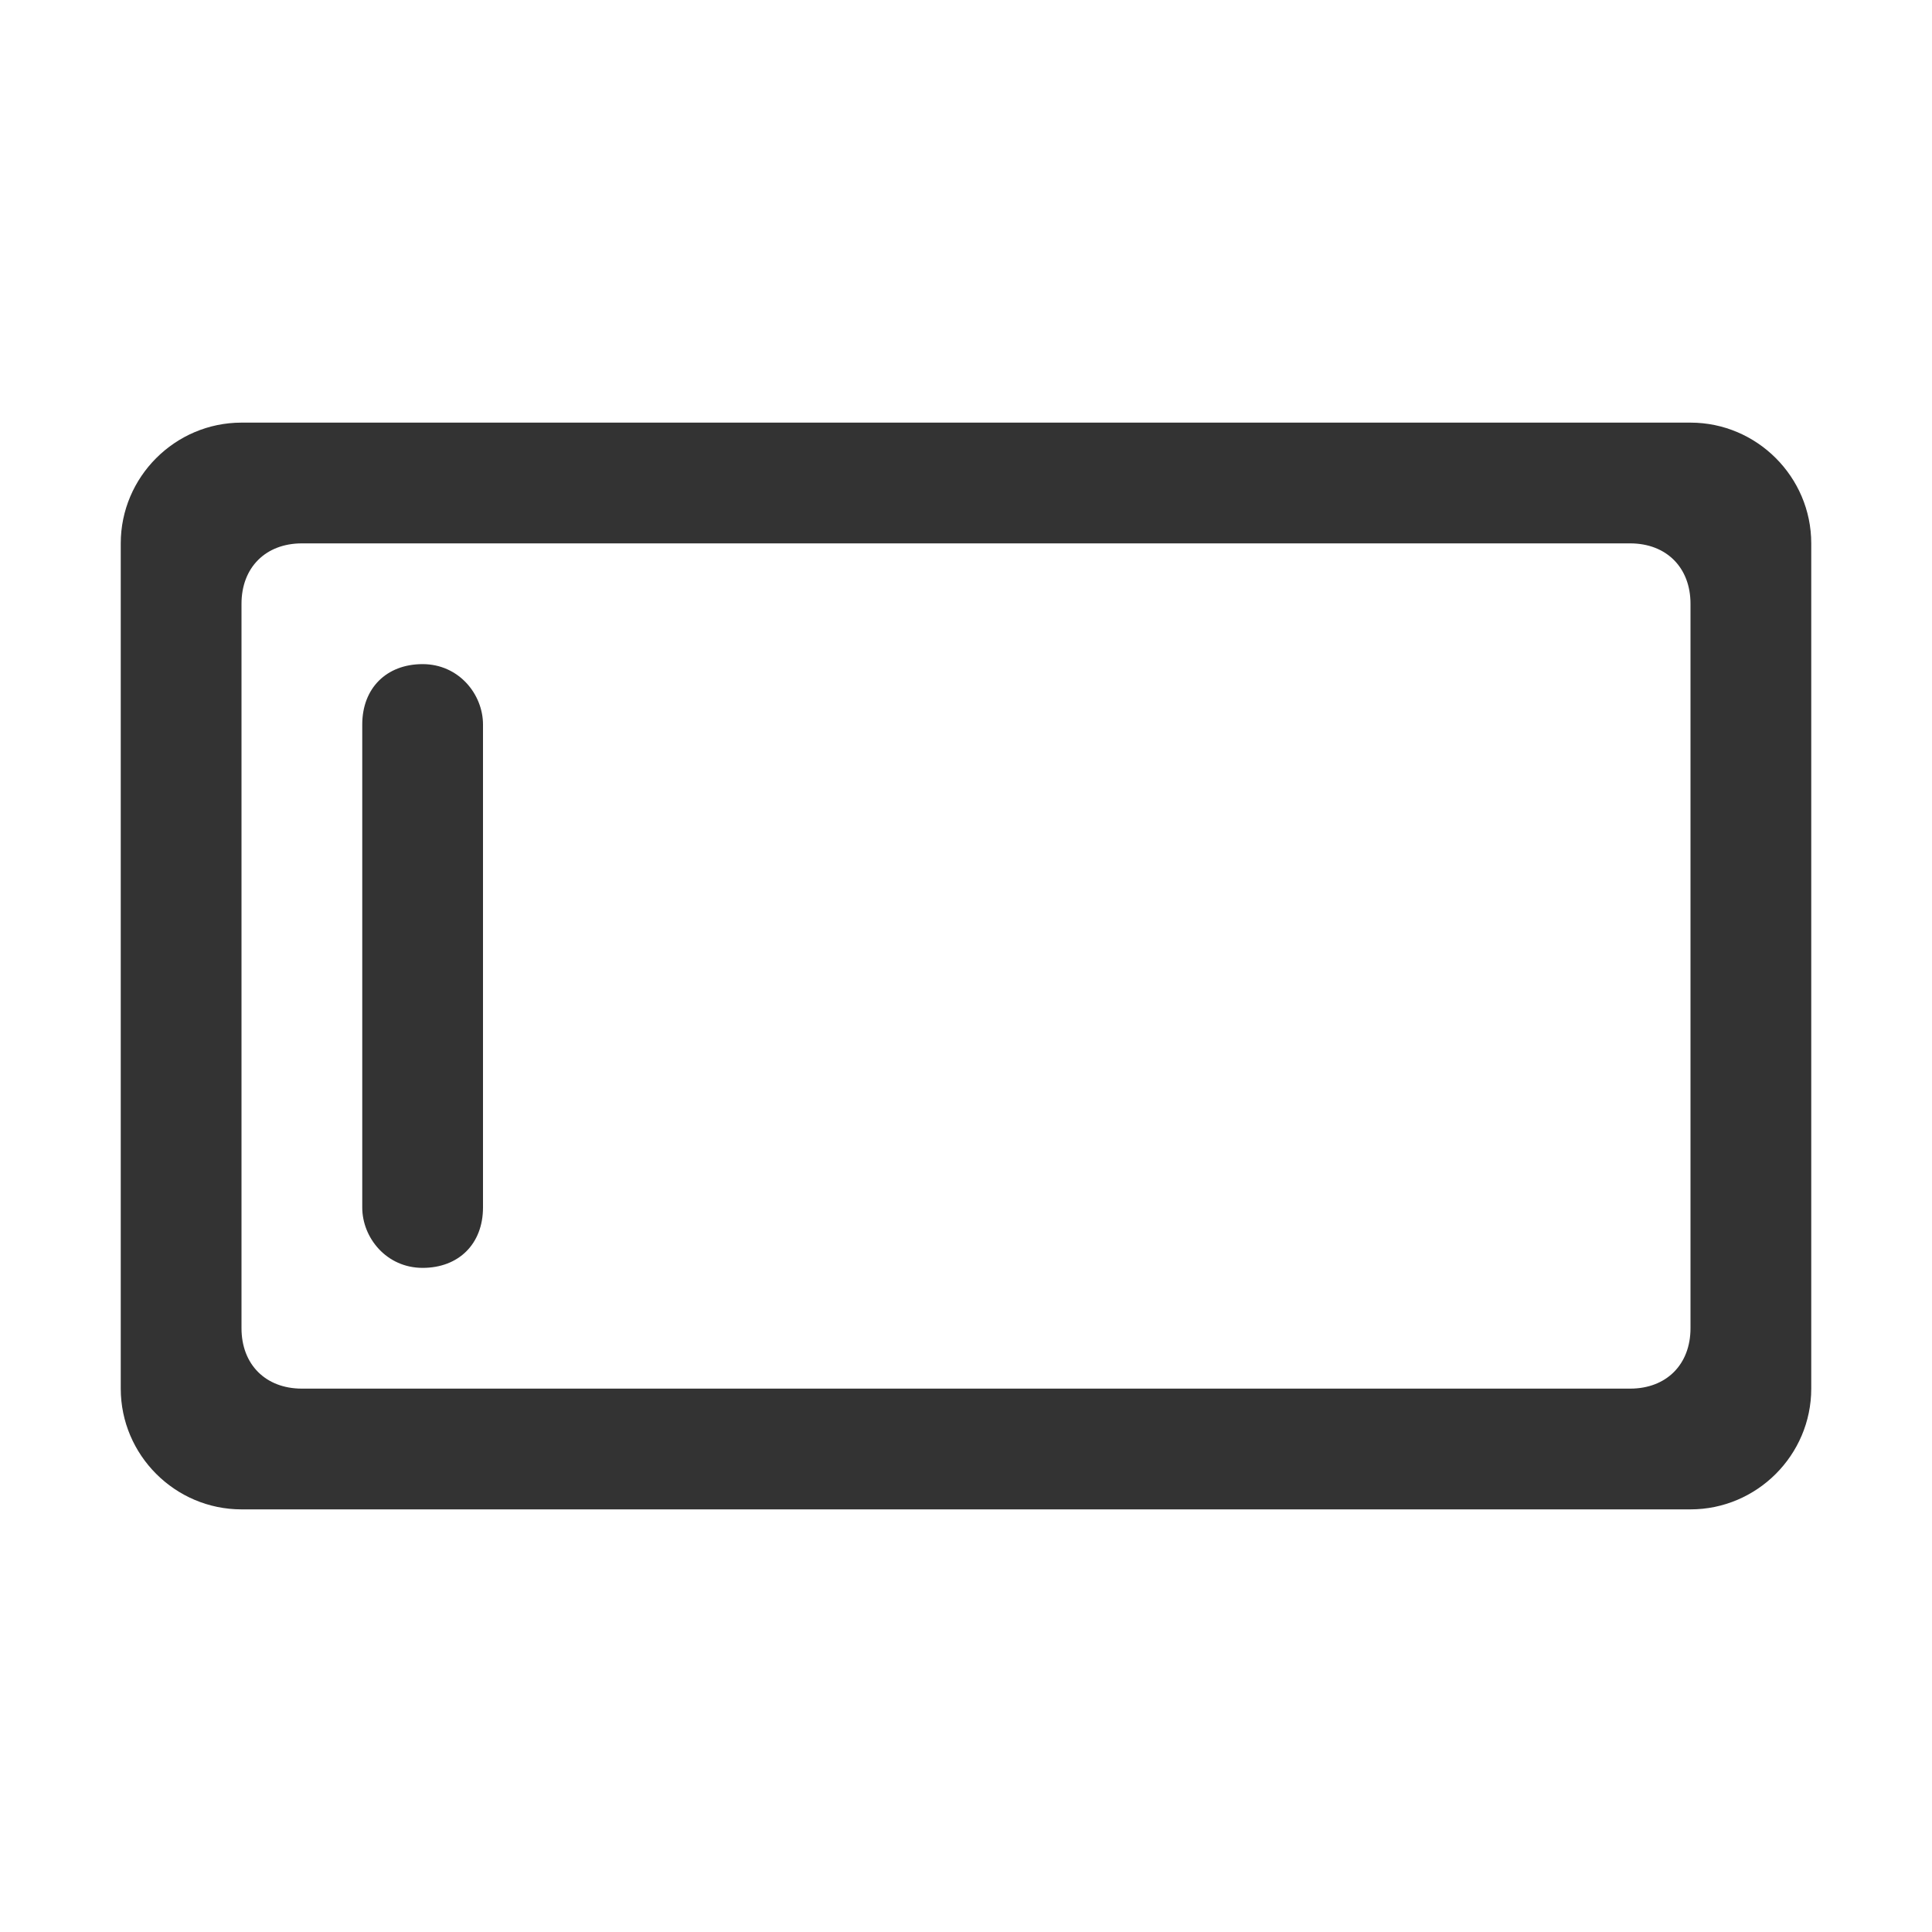
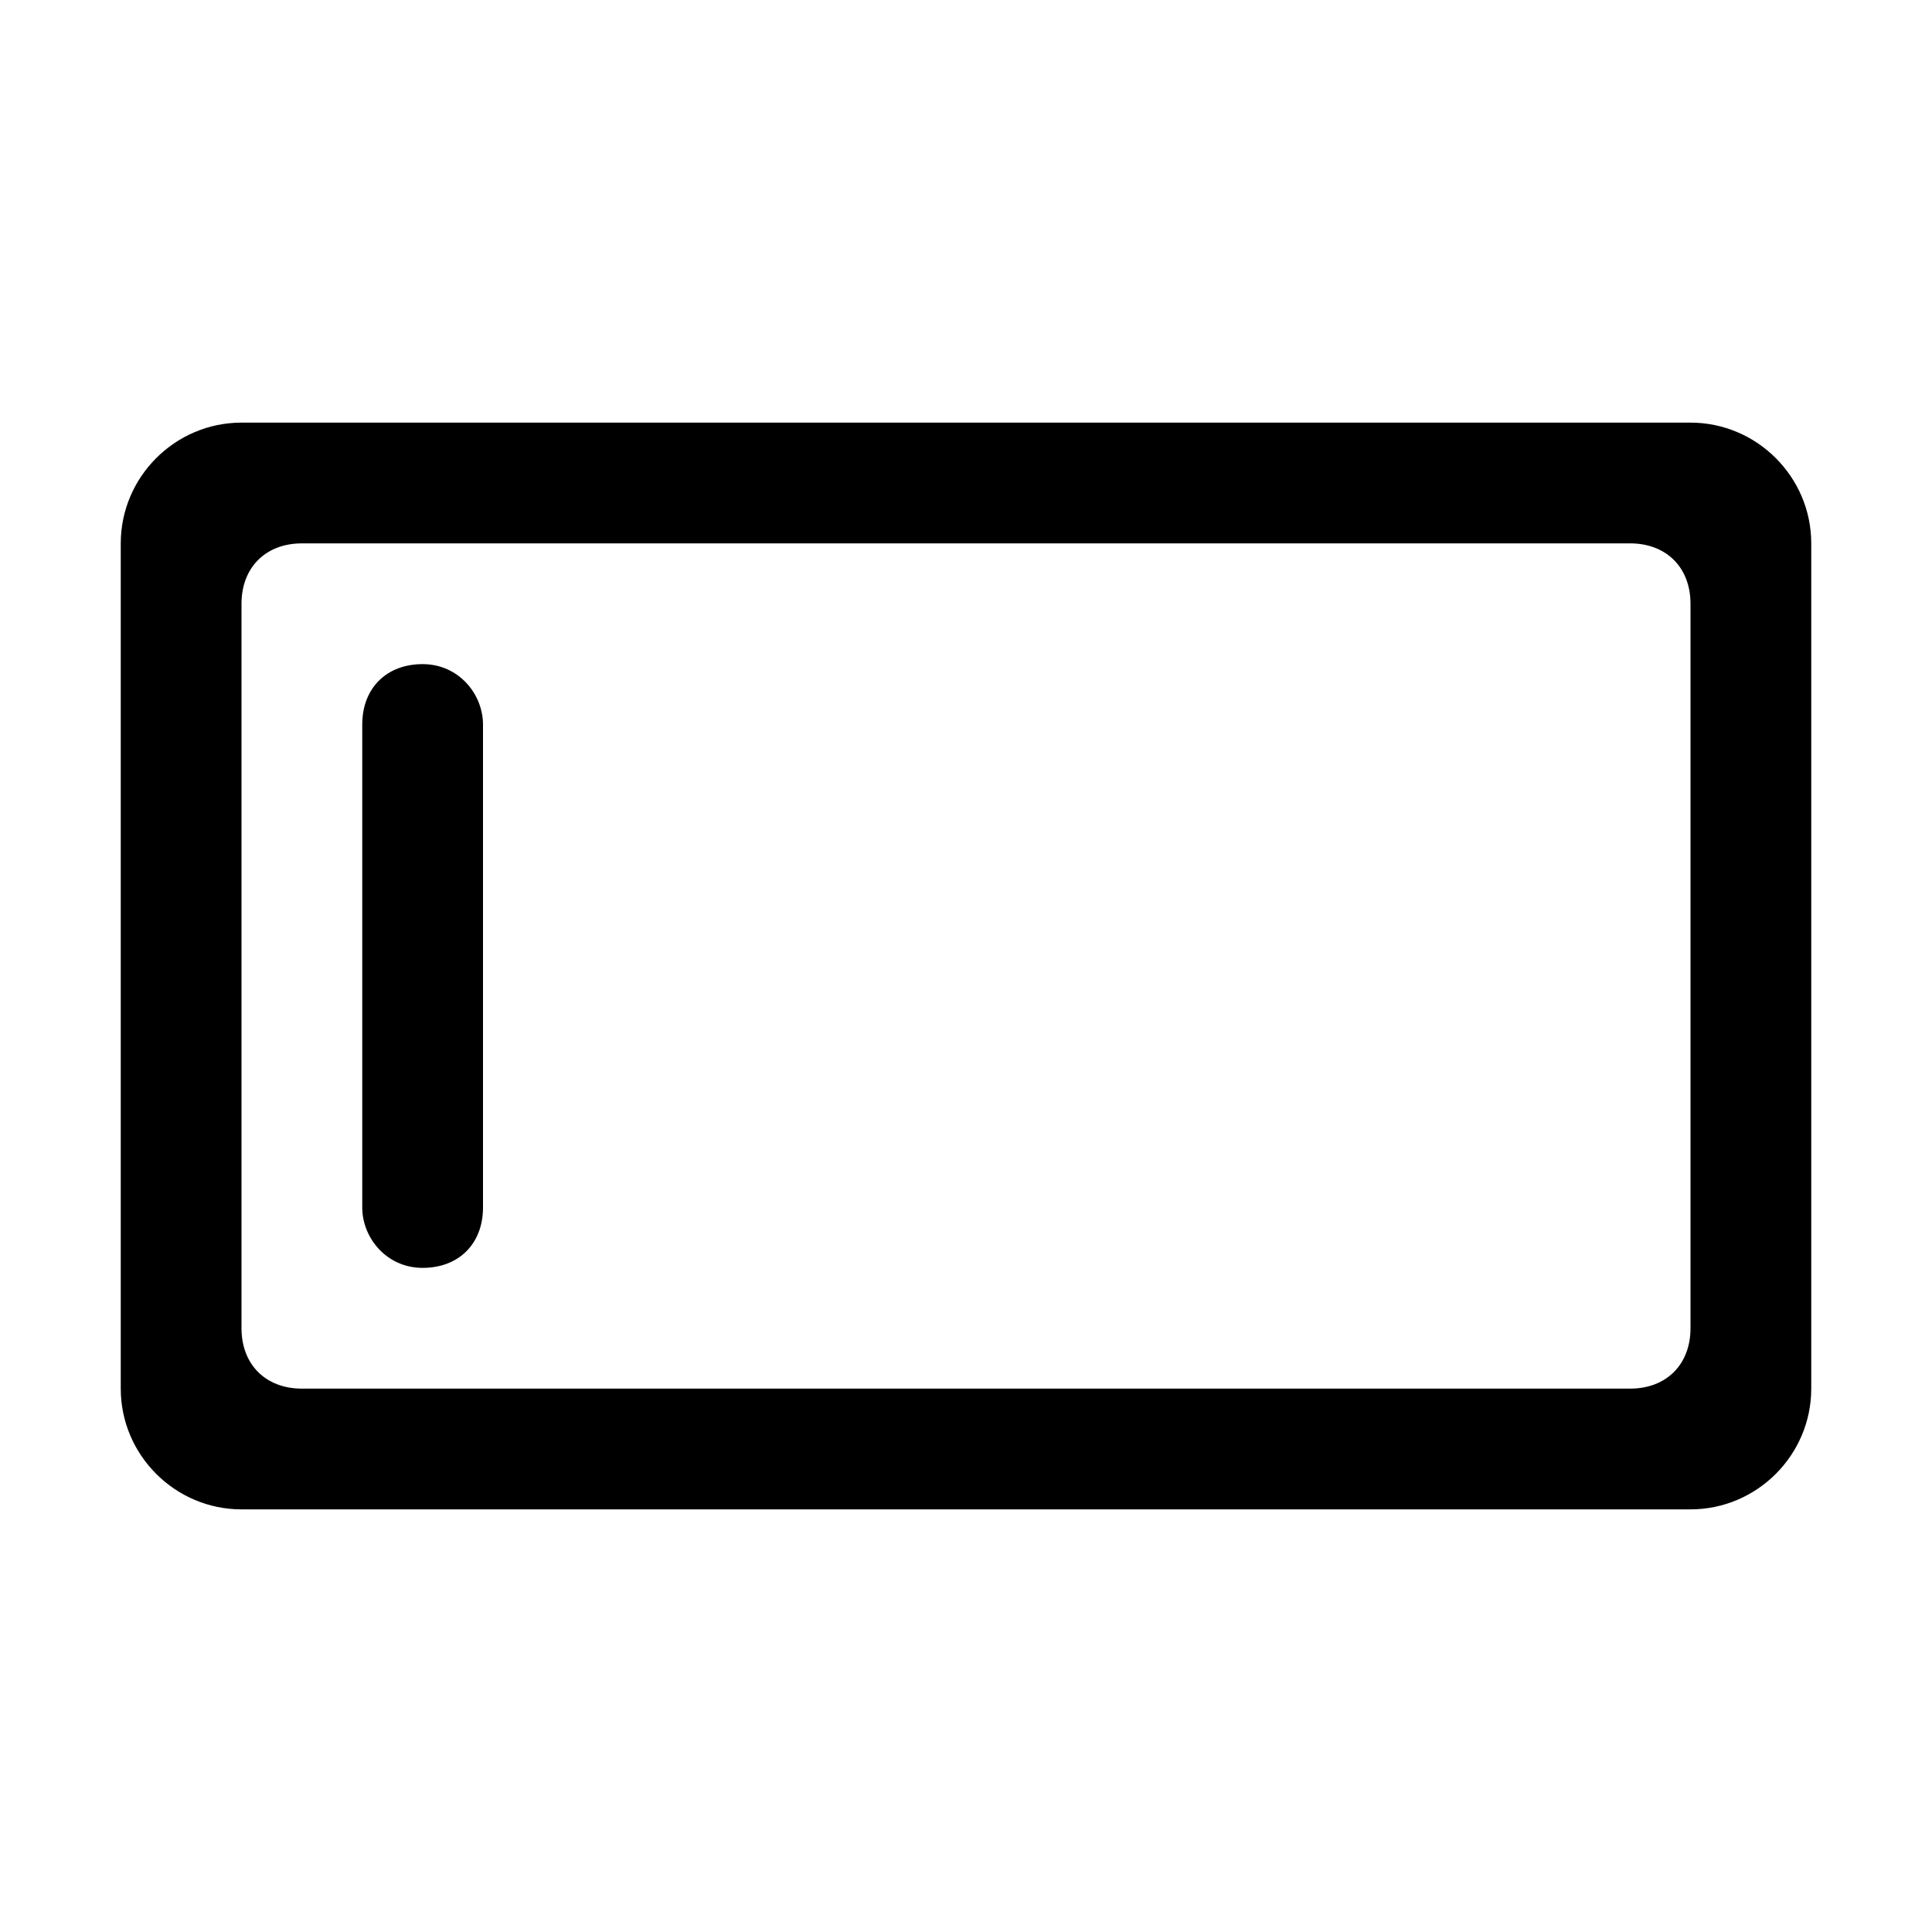
<svg xmlns="http://www.w3.org/2000/svg" t="1724585642525" class="icon" viewBox="0 0 1024 1024" version="1.1" p-id="6117" width="200" height="200">
-   <path d="M896 224H128c-35.2 0-64 28.8-64 64v448c0 35.2 28.8 64 64 64h768c35.2 0 64-28.8 64-64V288c0-35.2-28.8-64-64-64z m0 480c0 19.2-12.8 32-32 32H160c-19.2 0-32-12.8-32-32V320c0-19.2 12.8-32 32-32h704c19.2 0 32 12.8 32 32v384z" fill="#333333" p-id="6118" />
-   <path d="M224 352c-19.2 0-32 12.8-32 32v256c0 16 12.8 32 32 32s32-12.8 32-32V384c0-16-12.8-32-32-32z" fill="#333333" p-id="6119" />
+   <path d="M896 224H128c-35.2 0-64 28.8-64 64v448c0 35.2 28.8 64 64 64h768c35.2 0 64-28.8 64-64V288c0-35.2-28.8-64-64-64z m0 480c0 19.2-12.8 32-32 32H160c-19.2 0-32-12.8-32-32V320c0-19.2 12.8-32 32-32h704c19.2 0 32 12.8 32 32v384z" p-id="6118" />
+   <path d="M224 352c-19.2 0-32 12.8-32 32v256c0 16 12.8 32 32 32s32-12.8 32-32V384c0-16-12.8-32-32-32z" p-id="6119" />
</svg>
